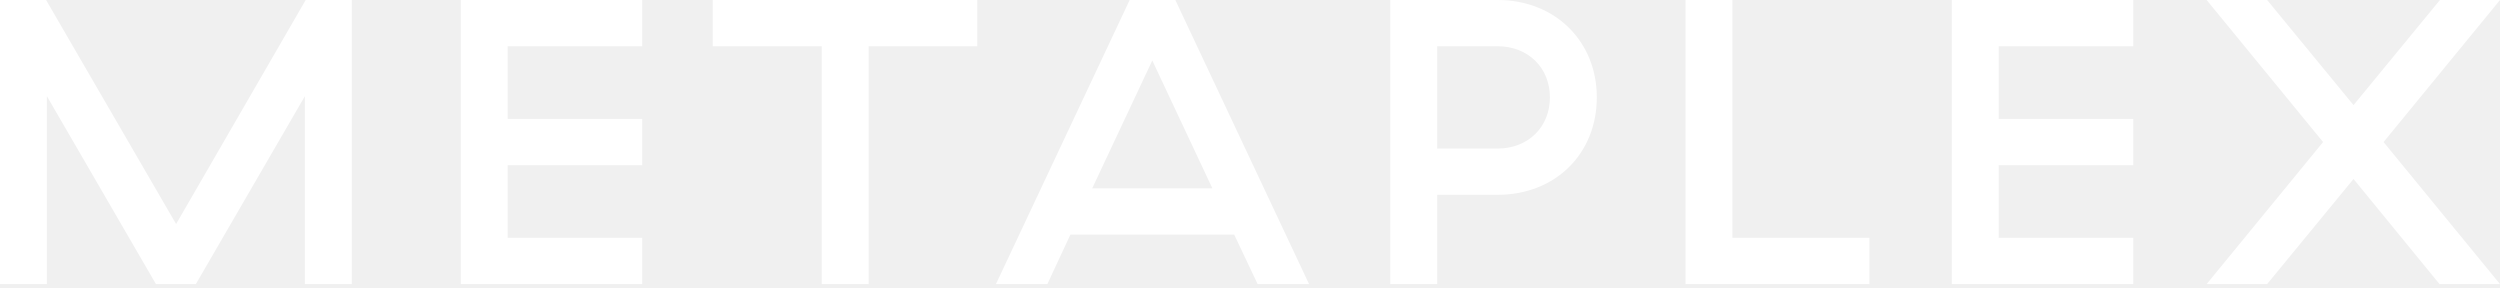
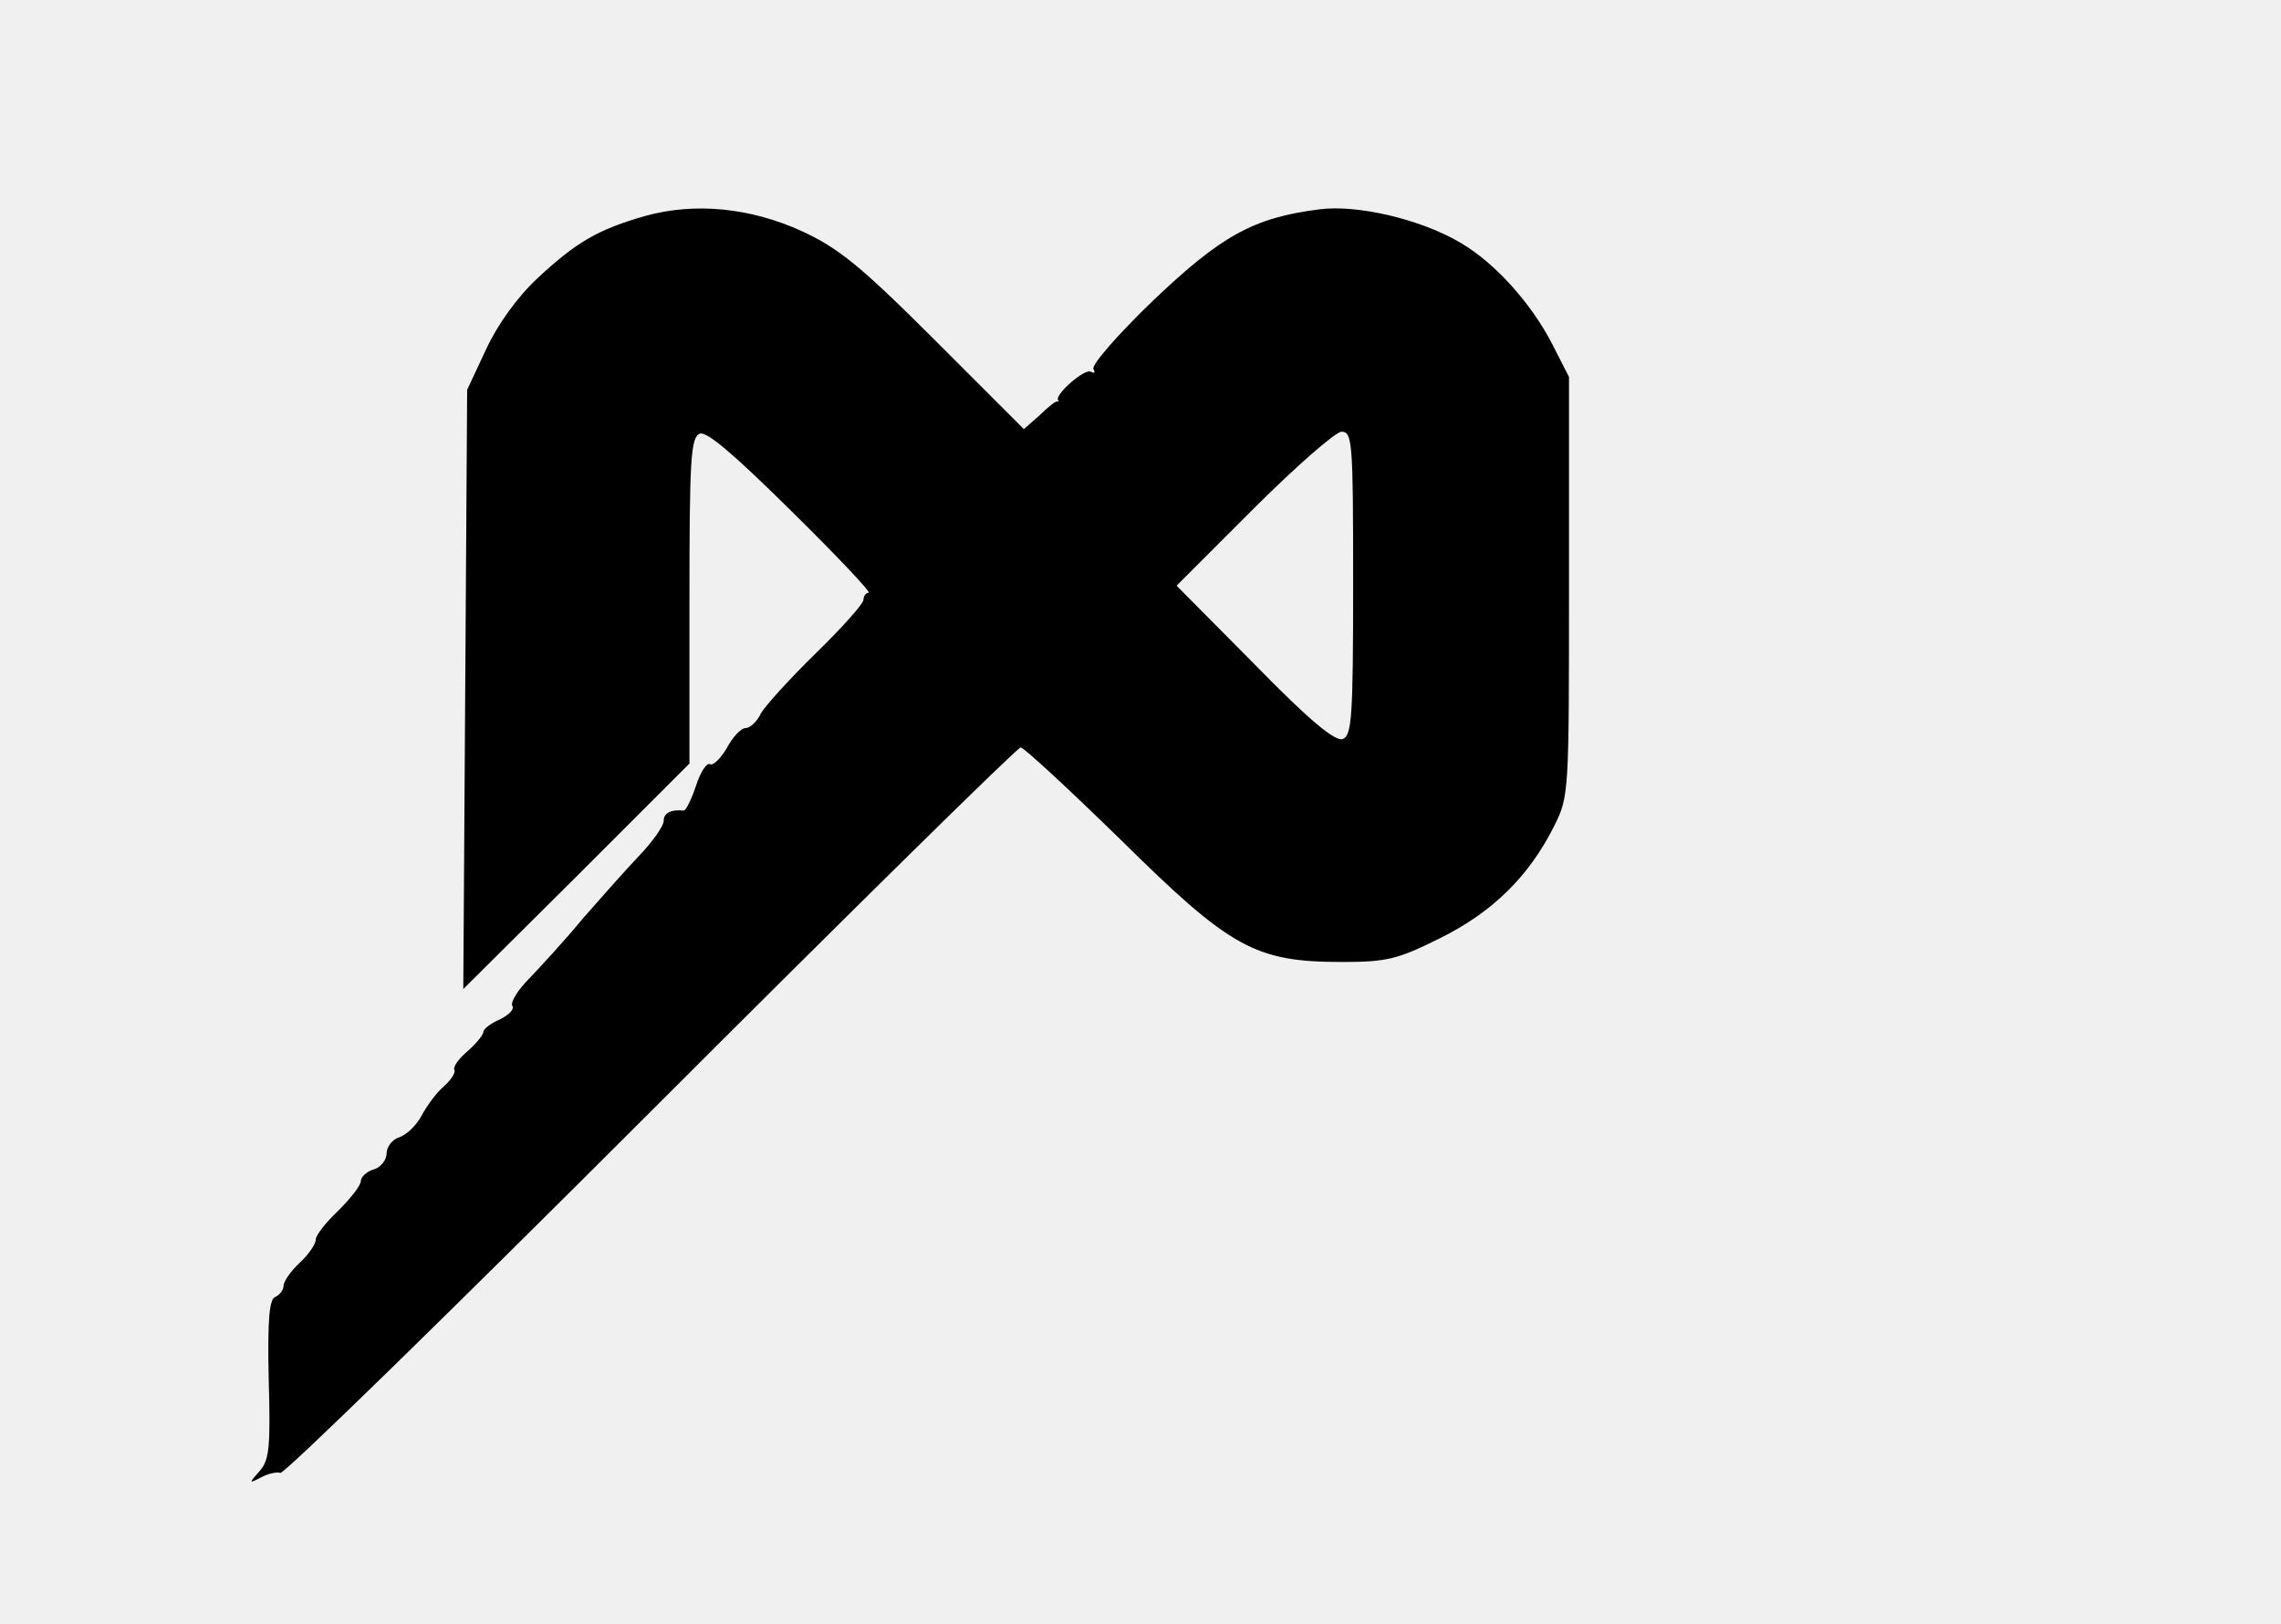
- <svg xmlns="http://www.w3.org/2000/svg" width="200" height="23" viewBox="0 0 200 23" fill="none">
-   <path d="M0 22.727H3.752V7.695L12.475 22.727H15.668L24.39 7.695V22.727H28.143V0H24.456L14.088 17.922L3.687 0H0V22.727Z" fill="white" />
-   <path d="M36.862 22.727H51.378V19.026H40.614V13.214H51.378V9.513H40.614V3.701H51.378V0H36.862V22.727Z" fill="white" />
-   <path d="M65.741 22.727H69.493V3.701H78.183V0H57.018V3.701H65.741V22.727Z" fill="white" />
-   <path d="M100.61 22.727H104.724L94.027 0H90.373L79.675 22.727H83.79L85.633 18.766H98.734L100.61 22.727ZM87.378 15.065L92.183 4.838L96.989 15.065H87.378Z" fill="white" />
-   <path d="M111.222 22.727H114.974V15.584H119.813C124.421 15.584 127.745 12.305 127.745 7.792C127.745 3.312 124.421 0 119.813 0H111.222V22.727ZM114.974 11.883V3.701H119.813C122.249 3.701 123.993 5.422 123.993 7.792C123.993 10.162 122.249 11.883 119.813 11.883H114.974Z" fill="white" />
-   <path d="M134.841 22.727H149.554V19.026H138.593V0H134.841V22.727Z" fill="white" />
-   <path d="M156.145 22.727H170.661V19.026H159.897V13.214H170.661V9.513H159.897V3.701H170.661V0H156.145V22.727Z" fill="white" />
-   <path d="M176.531 22.727H181.37L188.282 14.318L195.161 22.727H200L190.685 11.364L200 0H195.194L188.282 8.409L181.37 0H176.531L185.846 11.364L176.531 22.727Z" fill="white" />
+ <svg xmlns="http://www.w3.org/2000/svg" version="1.0" width="354pt" height="252pt" viewBox="0 0 354 252" preserveAspectRatio="xMidYMid meet">
+   <g transform="translate(0,252) scale(0.1,-0.1)" fill="#000000" stroke="none">
+     <path d="M1002 2185 c-74 -21 -108 -41 -168 -97 -32 -30 -62 -72 -80 -111 l-29 -62 -3 -465 -3 -465 176 175 175 175 0 253 c0 220 2 253 16 259 11 4 54 -33 143 -121 70 -69 124 -126 119 -126 -4 0 -8 -5 -8 -11 0 -6 -33 -43 -73 -82 -41 -40 -79 -82 -86 -94 -6 -13 -17 -23 -24 -23 -7 0 -20 -14 -29 -31 -10 -17 -22 -28 -26 -25 -5 3 -15 -12 -22 -34 -7 -21 -16 -39 -19 -38 -20 2 -31 -4 -31 -16 0 -8 -17 -32 -37 -53 -21 -22 -60 -66 -88 -98 -27 -33 -65 -74 -83 -93 -18 -18 -30 -37 -27 -43 4 -5 -5 -14 -19 -21 -14 -6 -26 -15 -26 -20 0 -4 -11 -18 -25 -30 -13 -11 -22 -24 -20 -28 3 -4 -5 -16 -16 -26 -12 -10 -27 -31 -35 -46 -8 -15 -23 -29 -34 -33 -11 -3 -20 -15 -20 -25 0 -10 -9 -22 -20 -25 -11 -3 -20 -12 -20 -18 0 -7 -16 -27 -35 -46 -19 -18 -35 -38 -35 -45 0 -7 -11 -23 -25 -36 -14 -13 -25 -29 -25 -36 0 -6 -6 -14 -13 -17 -9 -3 -12 -36 -10 -127 3 -106 1 -126 -14 -143 -17 -19 -17 -20 2 -10 11 6 25 9 30 7 6 -2 264 250 575 561 311 311 569 565 574 565 5 0 75 -65 155 -143 171 -169 209 -190 344 -190 69 0 86 4 152 37 81 40 138 96 177 174 23 46 23 51 23 372 l0 325 -25 49 c-33 65 -90 128 -143 159 -62 37 -162 60 -220 52 -102 -13 -152 -41 -258 -142 -54 -52 -96 -100 -92 -106 3 -5 2 -7 -4 -4 -9 6 -56 -35 -51 -44 2 -2 1 -3 -1 -2 -2 1 -14 -8 -27 -21 l-25 -22 -138 138 c-116 116 -150 143 -206 169 -81 37 -167 45 -243 24z m1098 -570 c0 -208 -2 -236 -16 -242 -12 -4 -51 28 -137 116 l-121 122 119 119 c66 66 128 120 137 120 17 0 18 -17 18 -235z" />
+   </g>
</svg>
